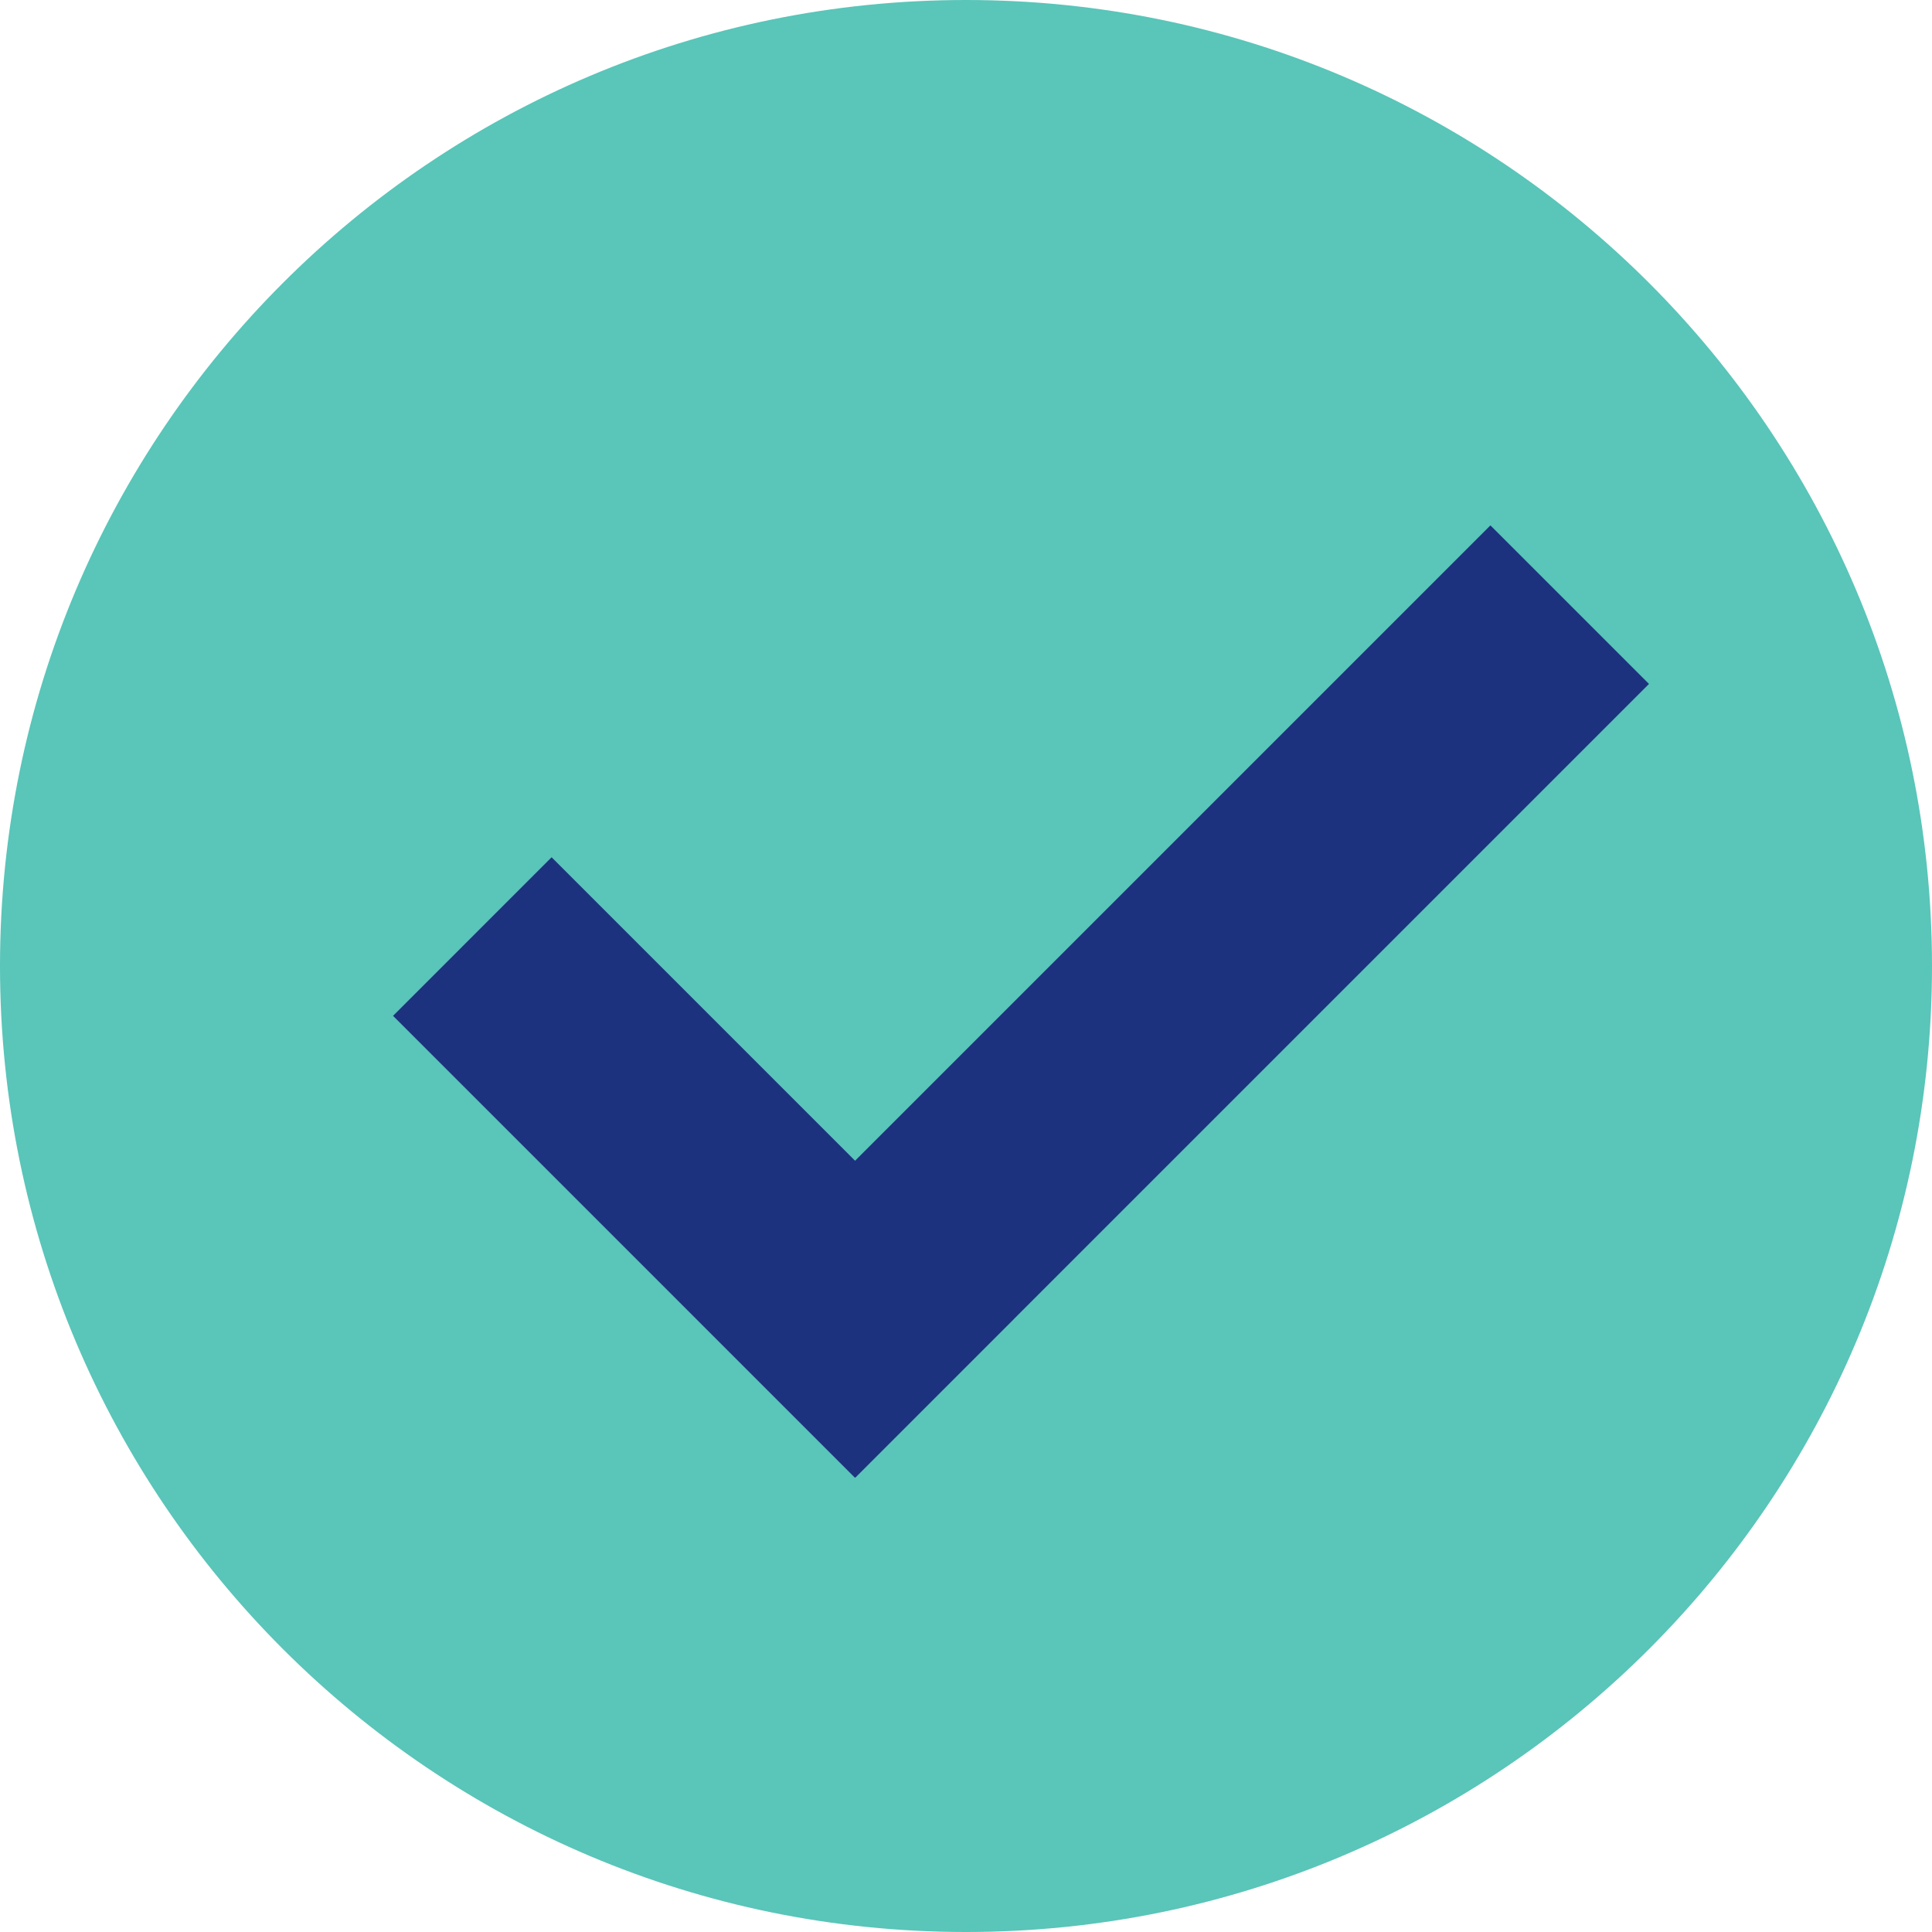
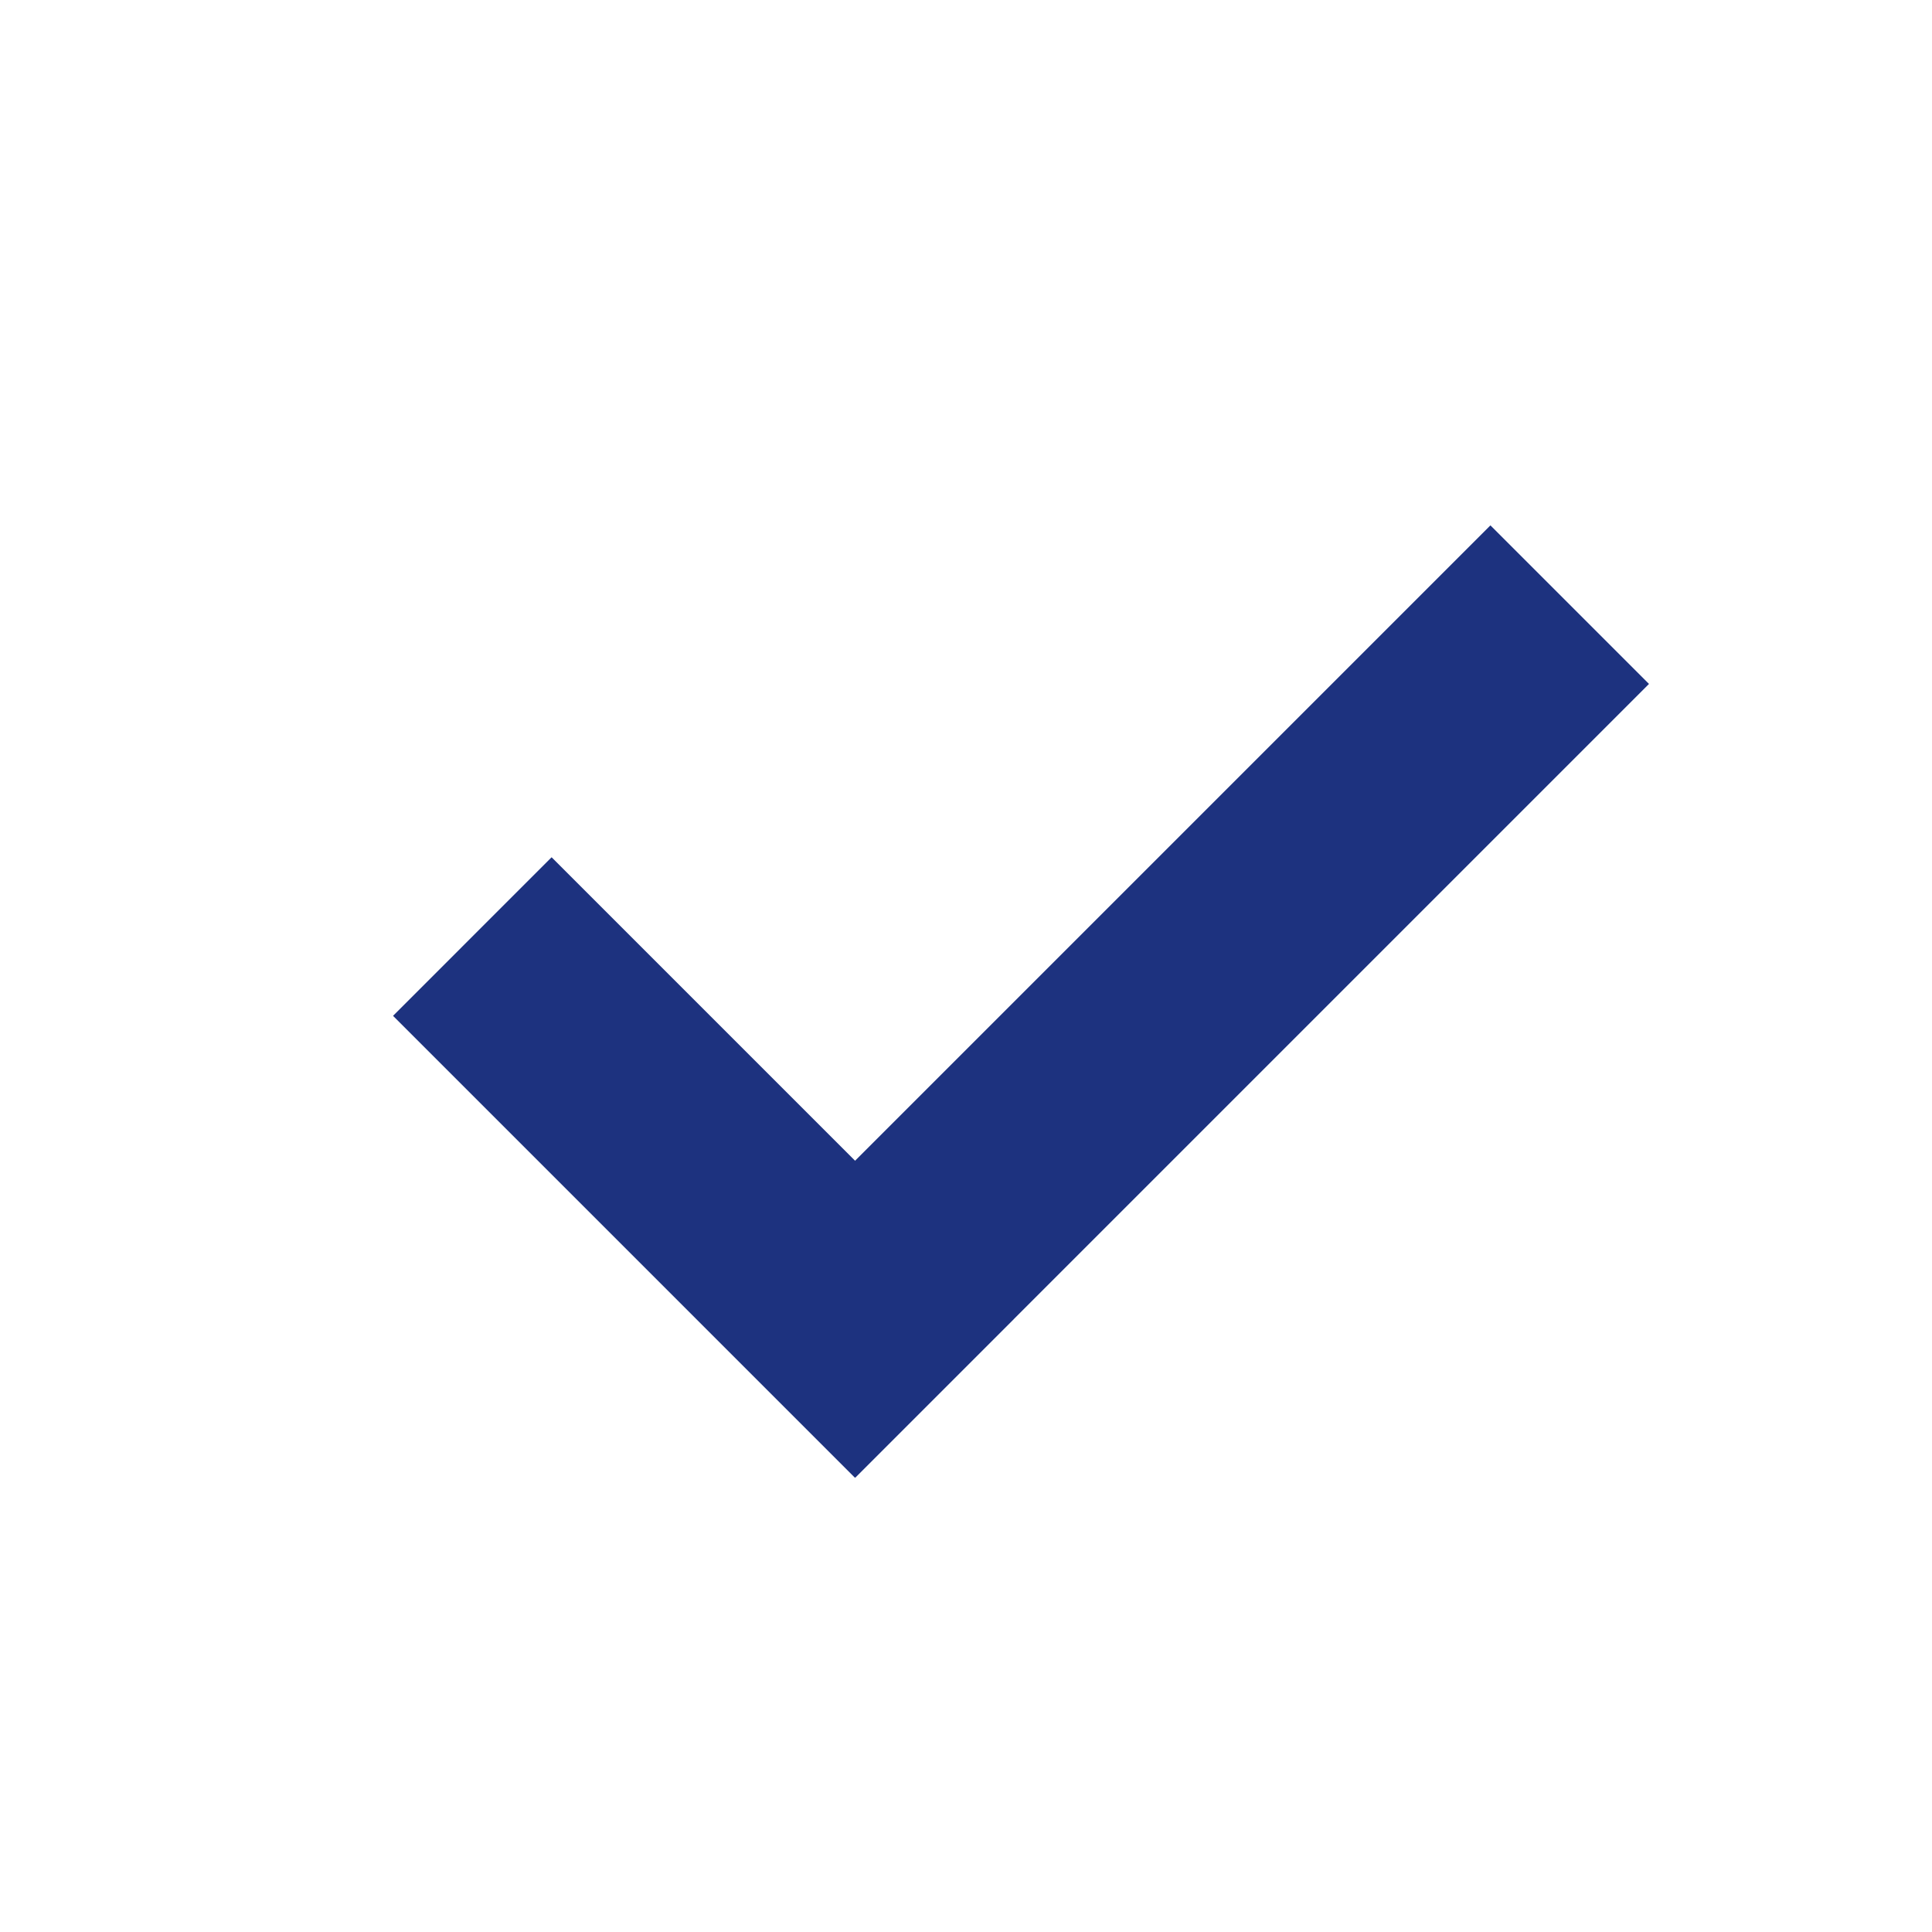
<svg xmlns="http://www.w3.org/2000/svg" version="1.1" x="0px" y="0px" viewBox="0 0 168 168" style="enable-background:new 0 0 168 168;" xml:space="preserve">
  <g id="archive">
</g>
  <g id="fond_1_">
</g>
  <g id="contenu">
    <g>
-       <circle style="fill:#5AC5B9;" cx="84" cy="84" r="84" />
      <rect x="51.4" y="73.1" transform="matrix(0.7071 -0.7071 0.7071 0.7071 -53.857 72.9892)" style="fill:#1D327F;" width="19.5" height="56.8" />
      <rect x="53.2" y="77.3" transform="matrix(0.7071 -0.7071 0.7071 0.7071 -31.6875 97.6563)" style="fill:#1D327F;" width="97.6" height="19.5" />
    </g>
  </g>
  <g id="Calque_3">
</g>
  <g id="Calque_5">
</g>
</svg>
